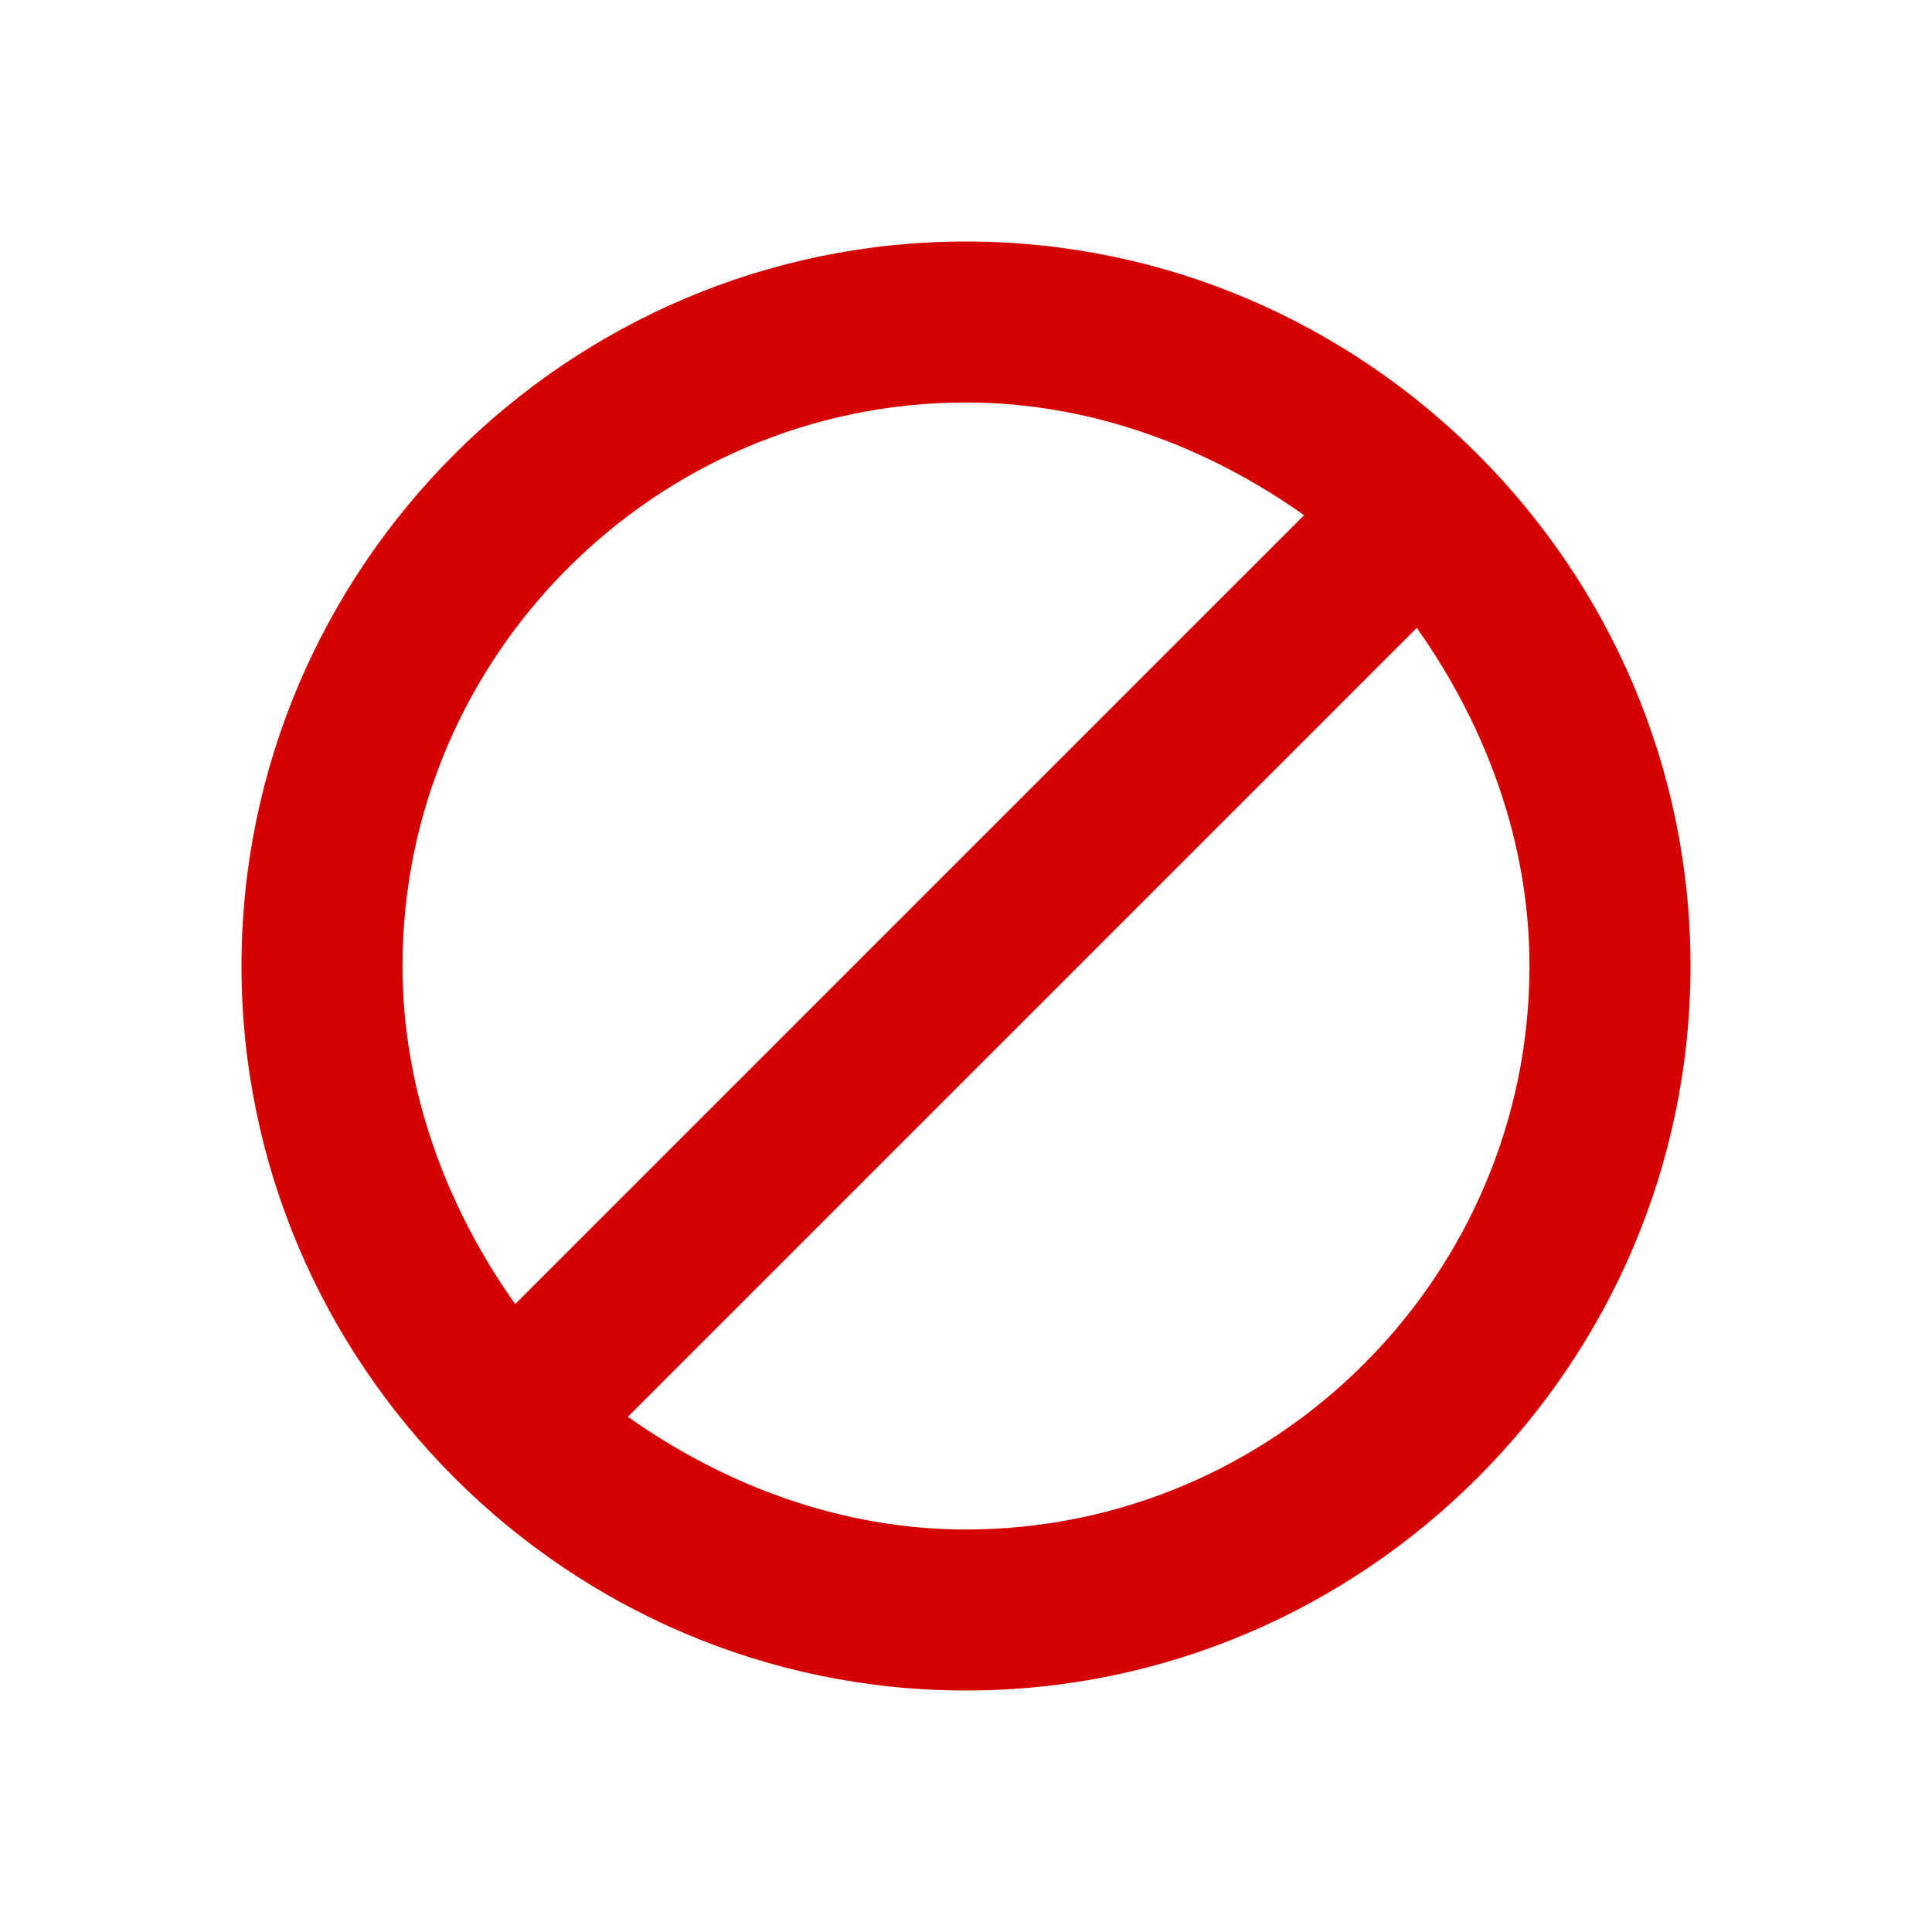
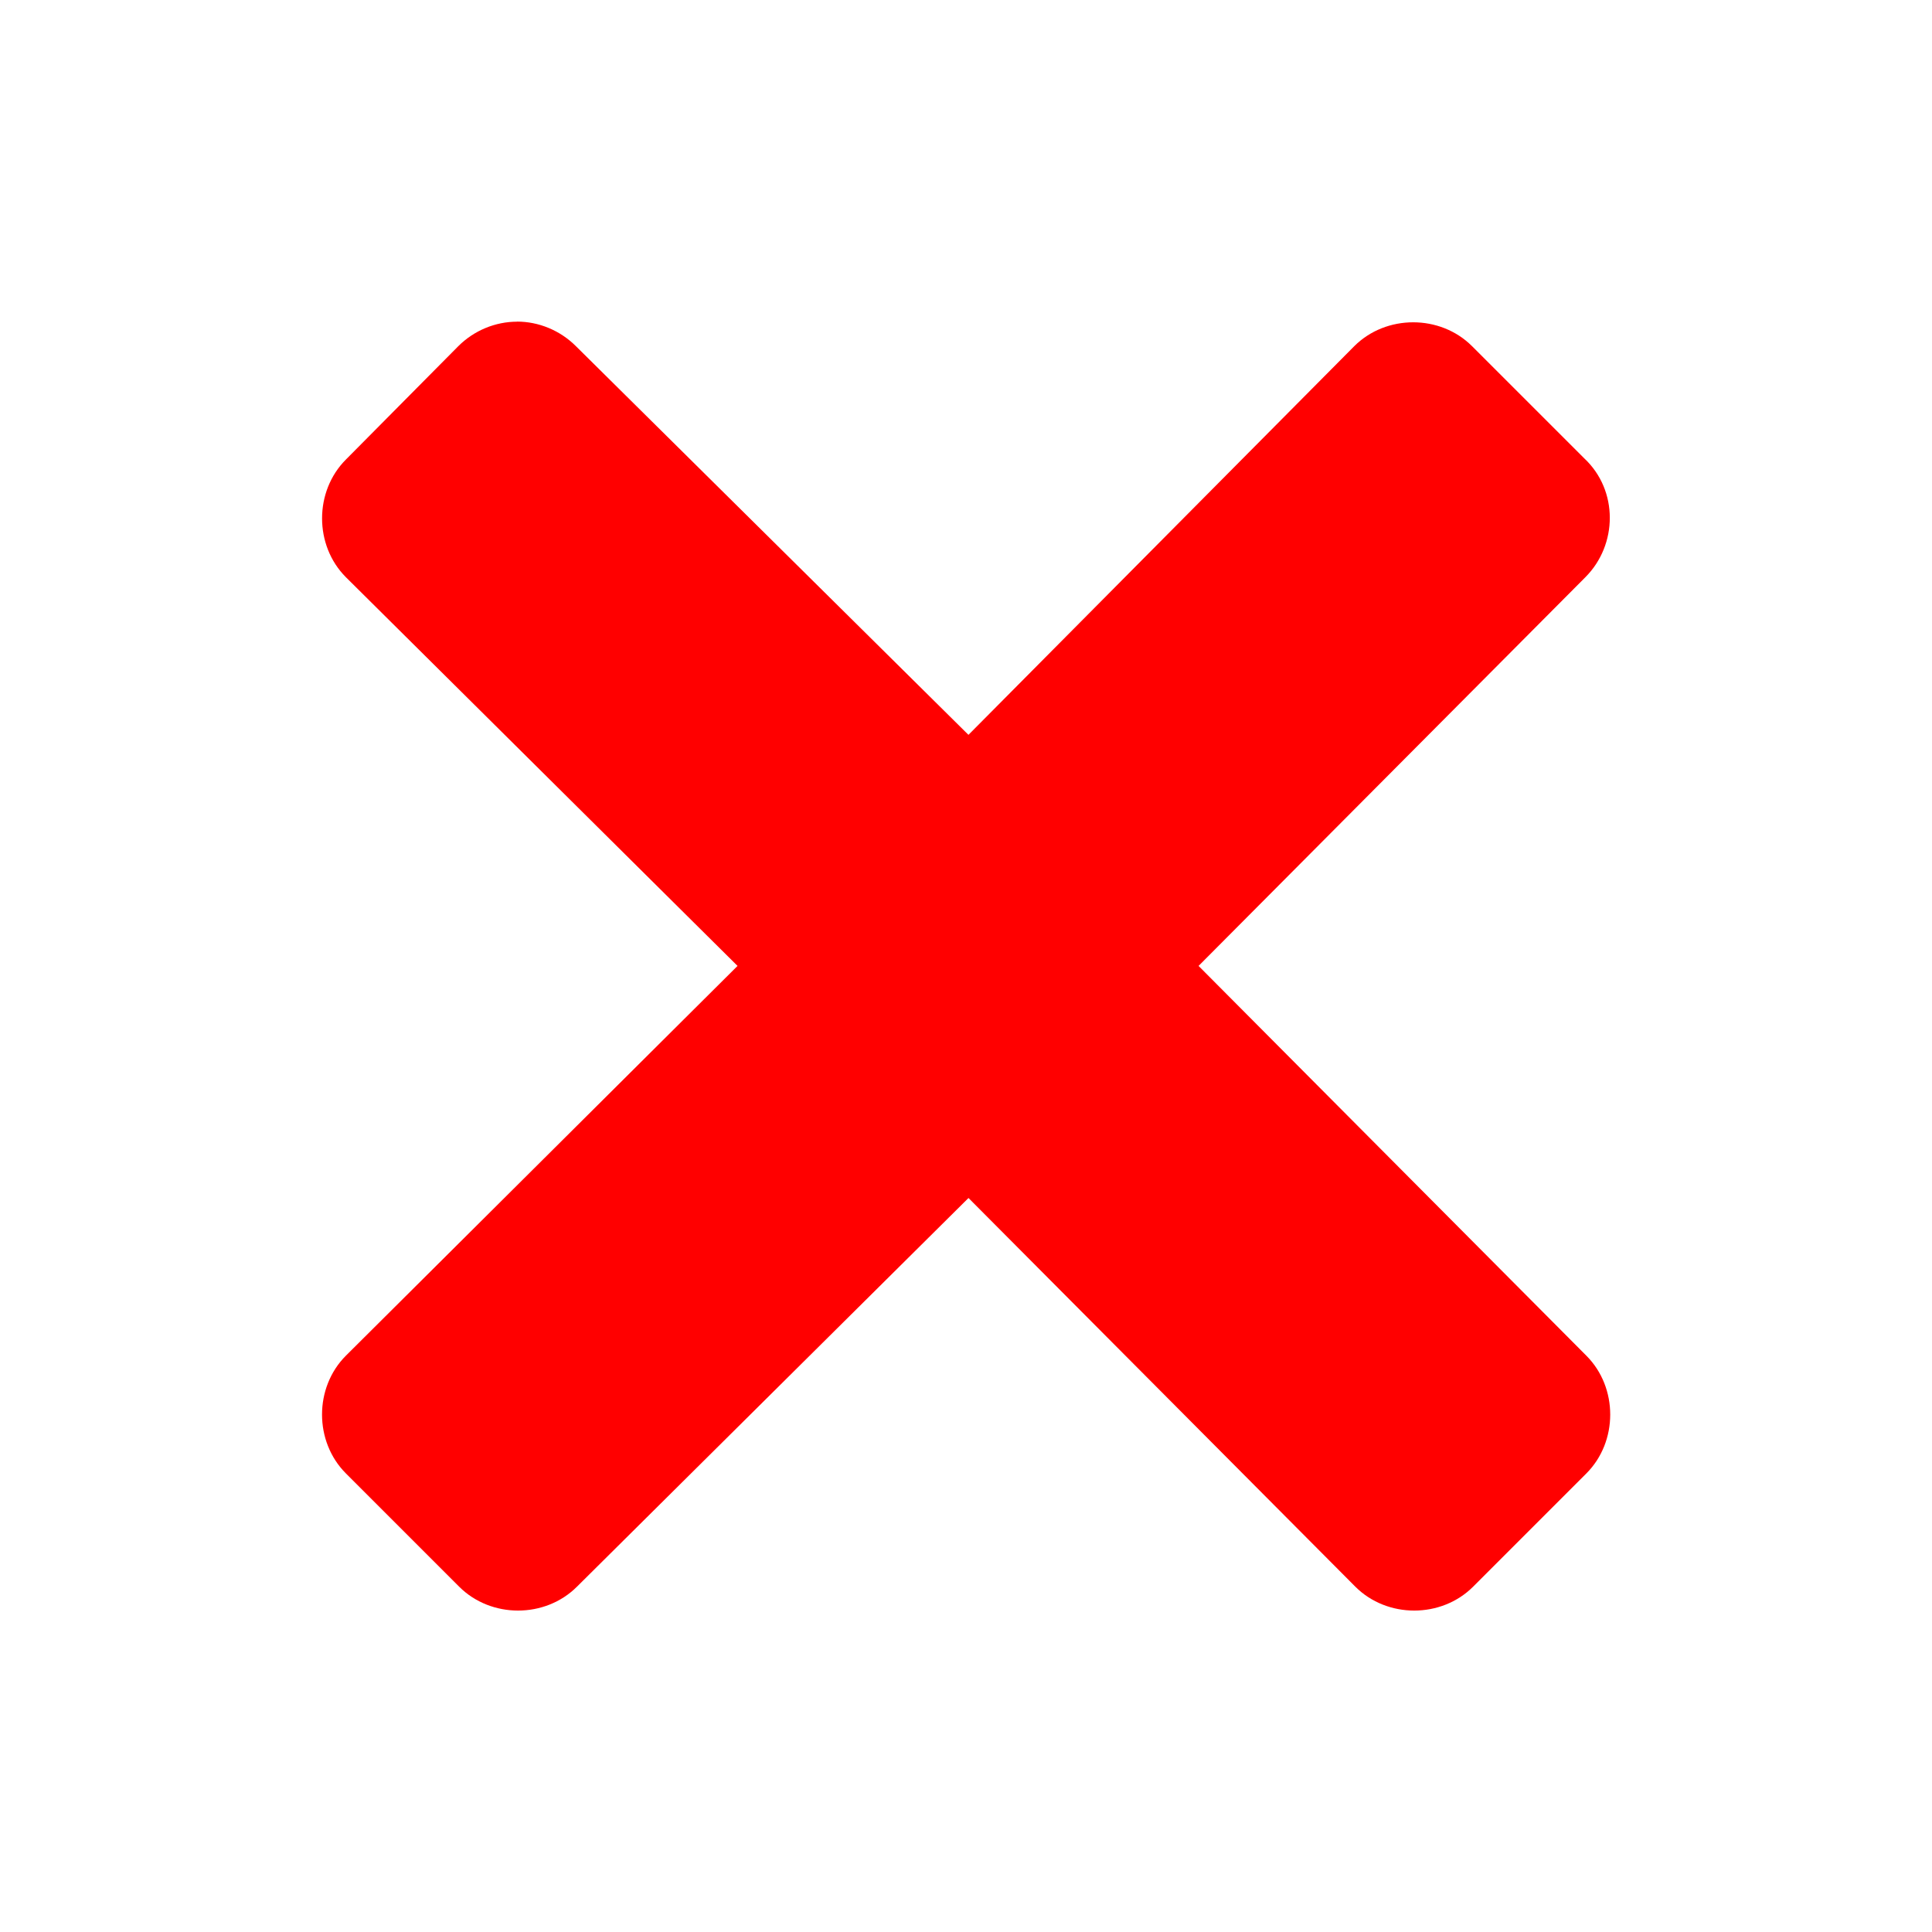
- <svg xmlns="http://www.w3.org/2000/svg" enable-background="new 0 0 48 48" viewBox="0 0 48 48">
-   <path d="m24 6c-9.9 0-18 8.1-18 18s8.1 18 18 18 18-8.1 18-18-8.1-18-18-18zm0 4c3.1 0 6 1.1 8.4 2.8l-19.6 19.6c-1.7-2.4-2.8-5.3-2.8-8.4 0-7.7 6.3-14 14-14zm0 28c-3.1 0-6-1.1-8.4-2.8l19.6-19.6c1.7 2.4 2.8 5.3 2.8 8.4 0 7.7-6.3 14-14 14z" fill="#d50000" />
+ <svg xmlns="http://www.w3.org/2000/svg" enable-background="new 0 0 128 128" height="48" viewBox="0 0 48 48" width="48">
+   <path d="m12.847 7.992c-.534 0-1.068.215-1.463.611a1.065 1.065 0 0 0 -.003.003l-2.786 2.81c-.791.791-.791 2.135 0 2.926a1.065 1.065 0 0 0 .003.003l9.726 9.653-9.728 9.681a1.065 1.065 0 0 0 -.002.002c-.791.791-.791 2.135 0 2.926l2.814 2.814c.791.791 2.135.791 2.926 0l9.728-9.657 9.609 9.655a1.065 1.065 0 0 0 .002.002c.791.791 2.135.791 2.926 0l2.813-2.813c.791-.791.791-2.134.002-2.925l-.002-.002-9.634-9.683 9.609-9.656.002-.002c.805-.807.82-2.156-.026-2.95l-2.791-2.79c-.79-.79-2.134-.79-2.925 0a1.065 1.065 0 0 0 -.003.003l-9.583 9.654-9.753-9.657c-.396-.395-.929-.61-1.463-.61z" fill="#f00" stroke-width=".249" />
</svg>
